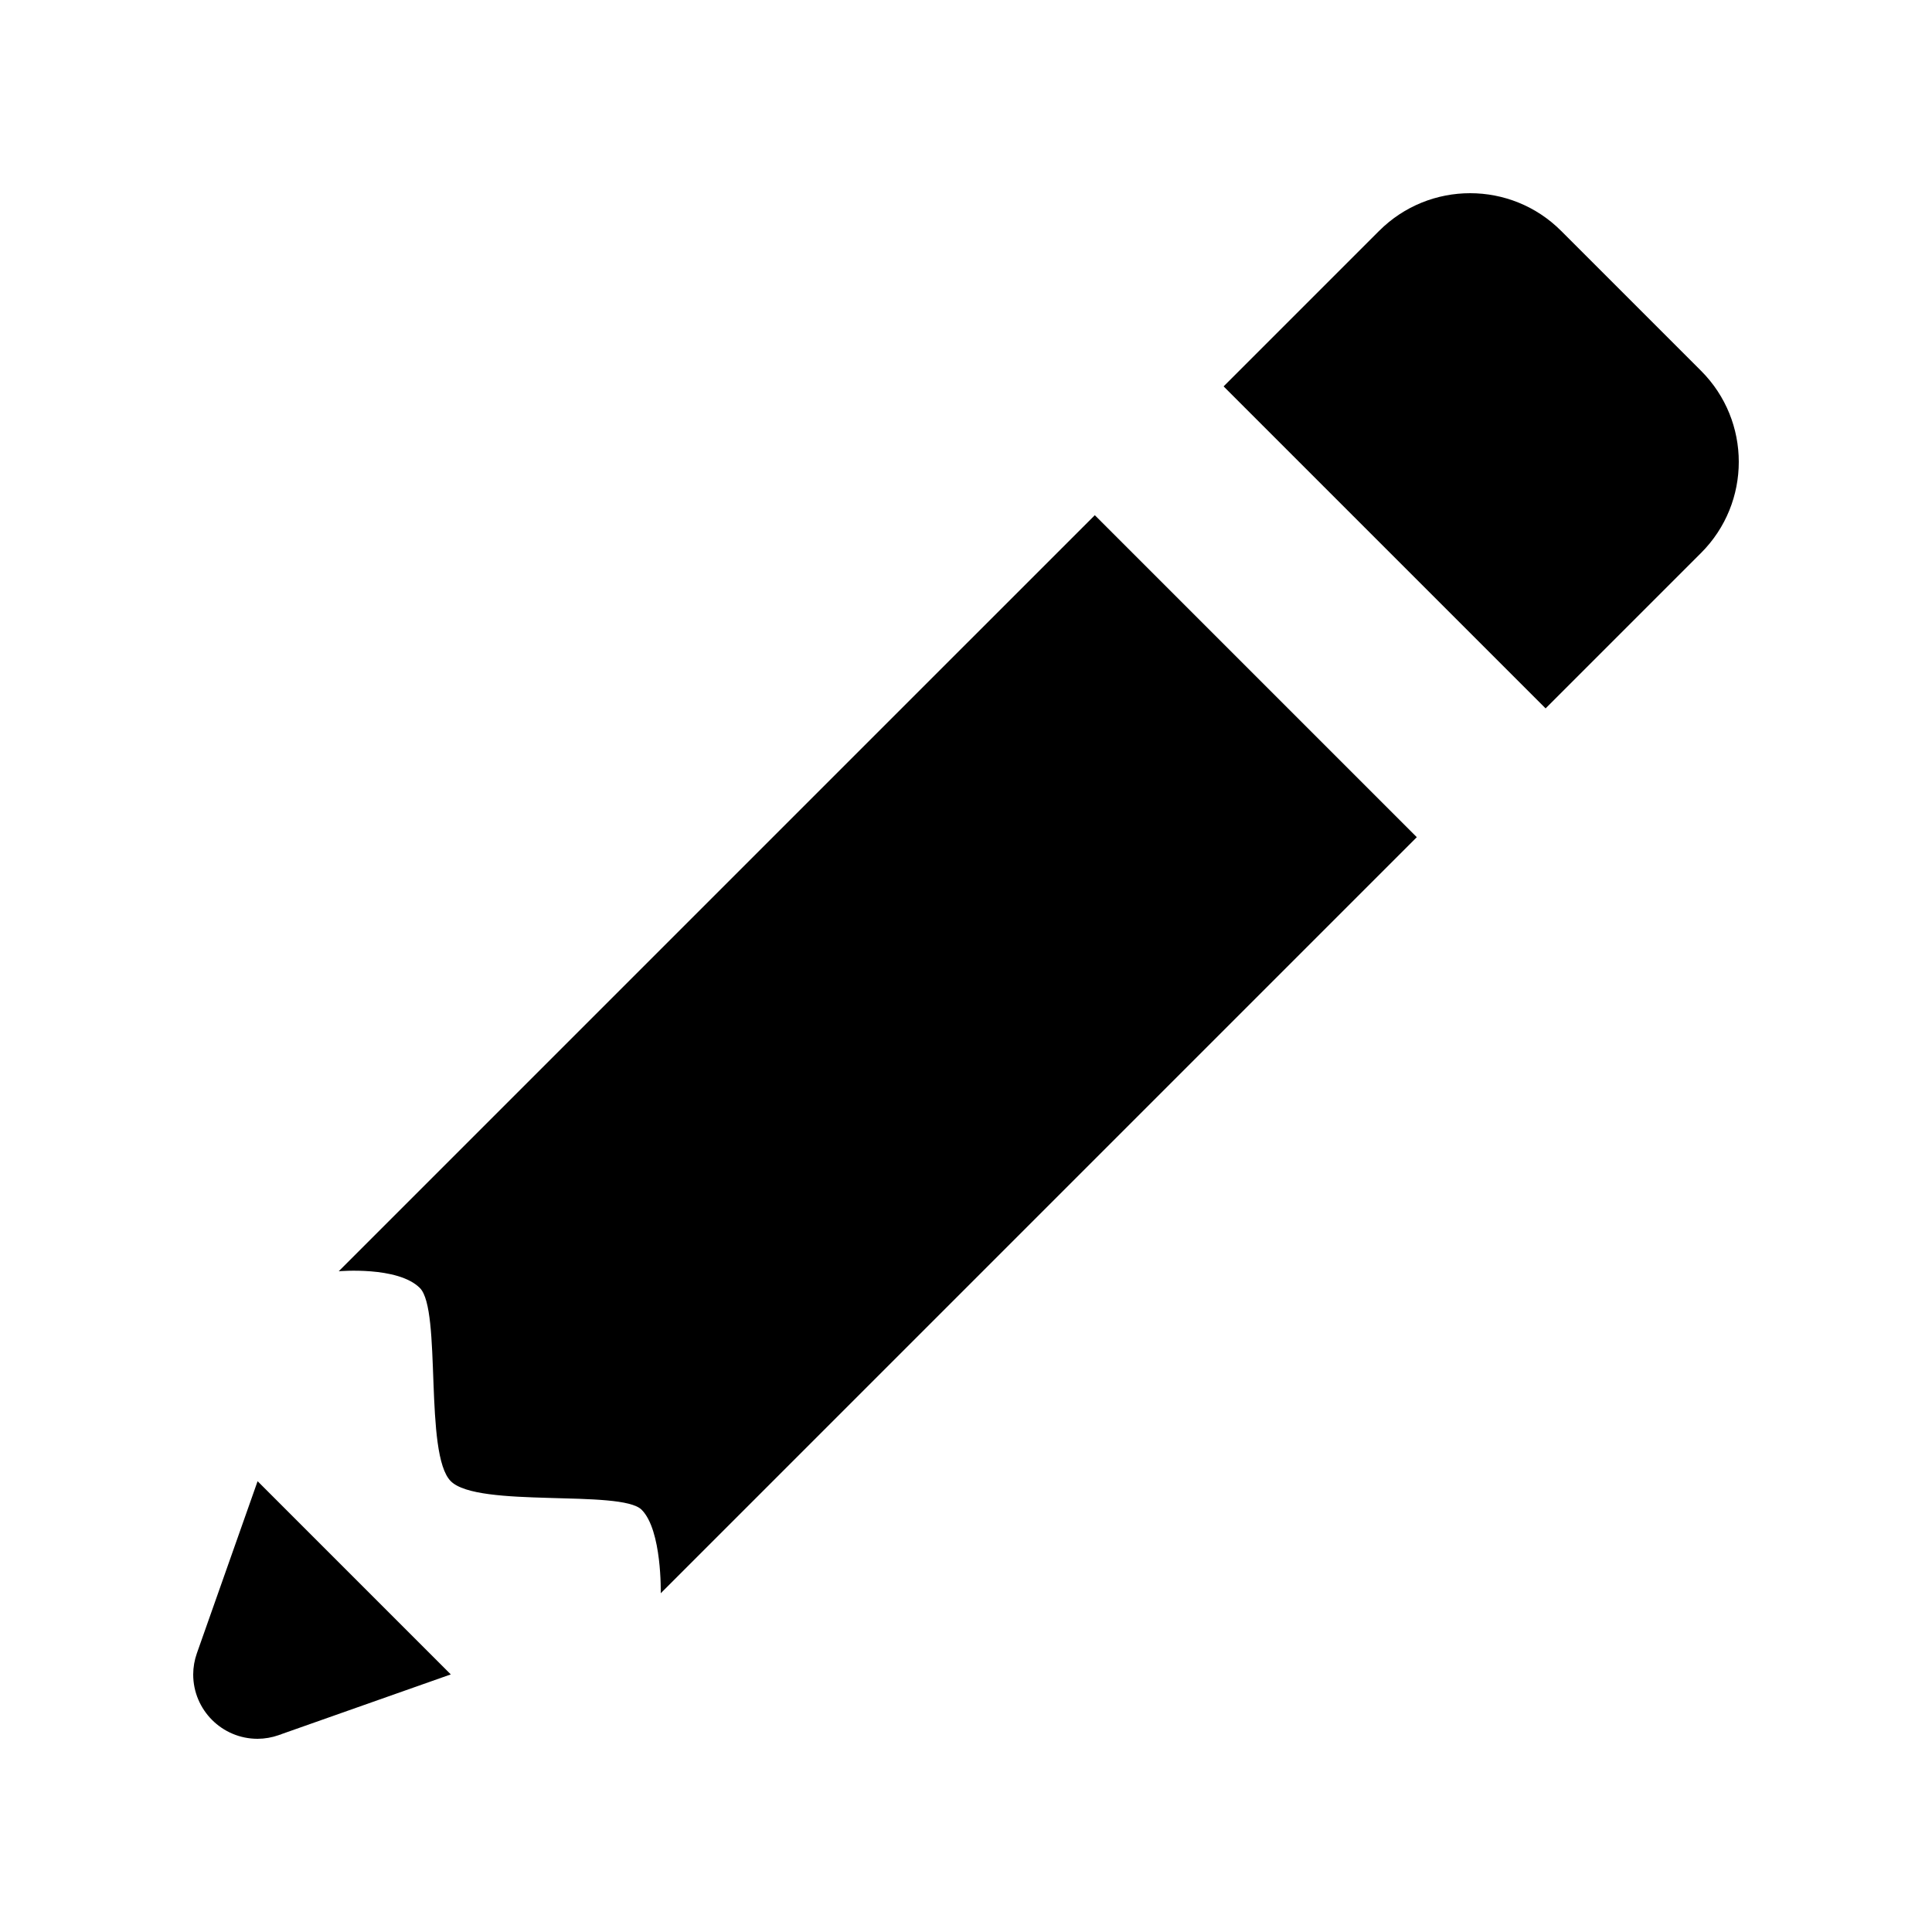
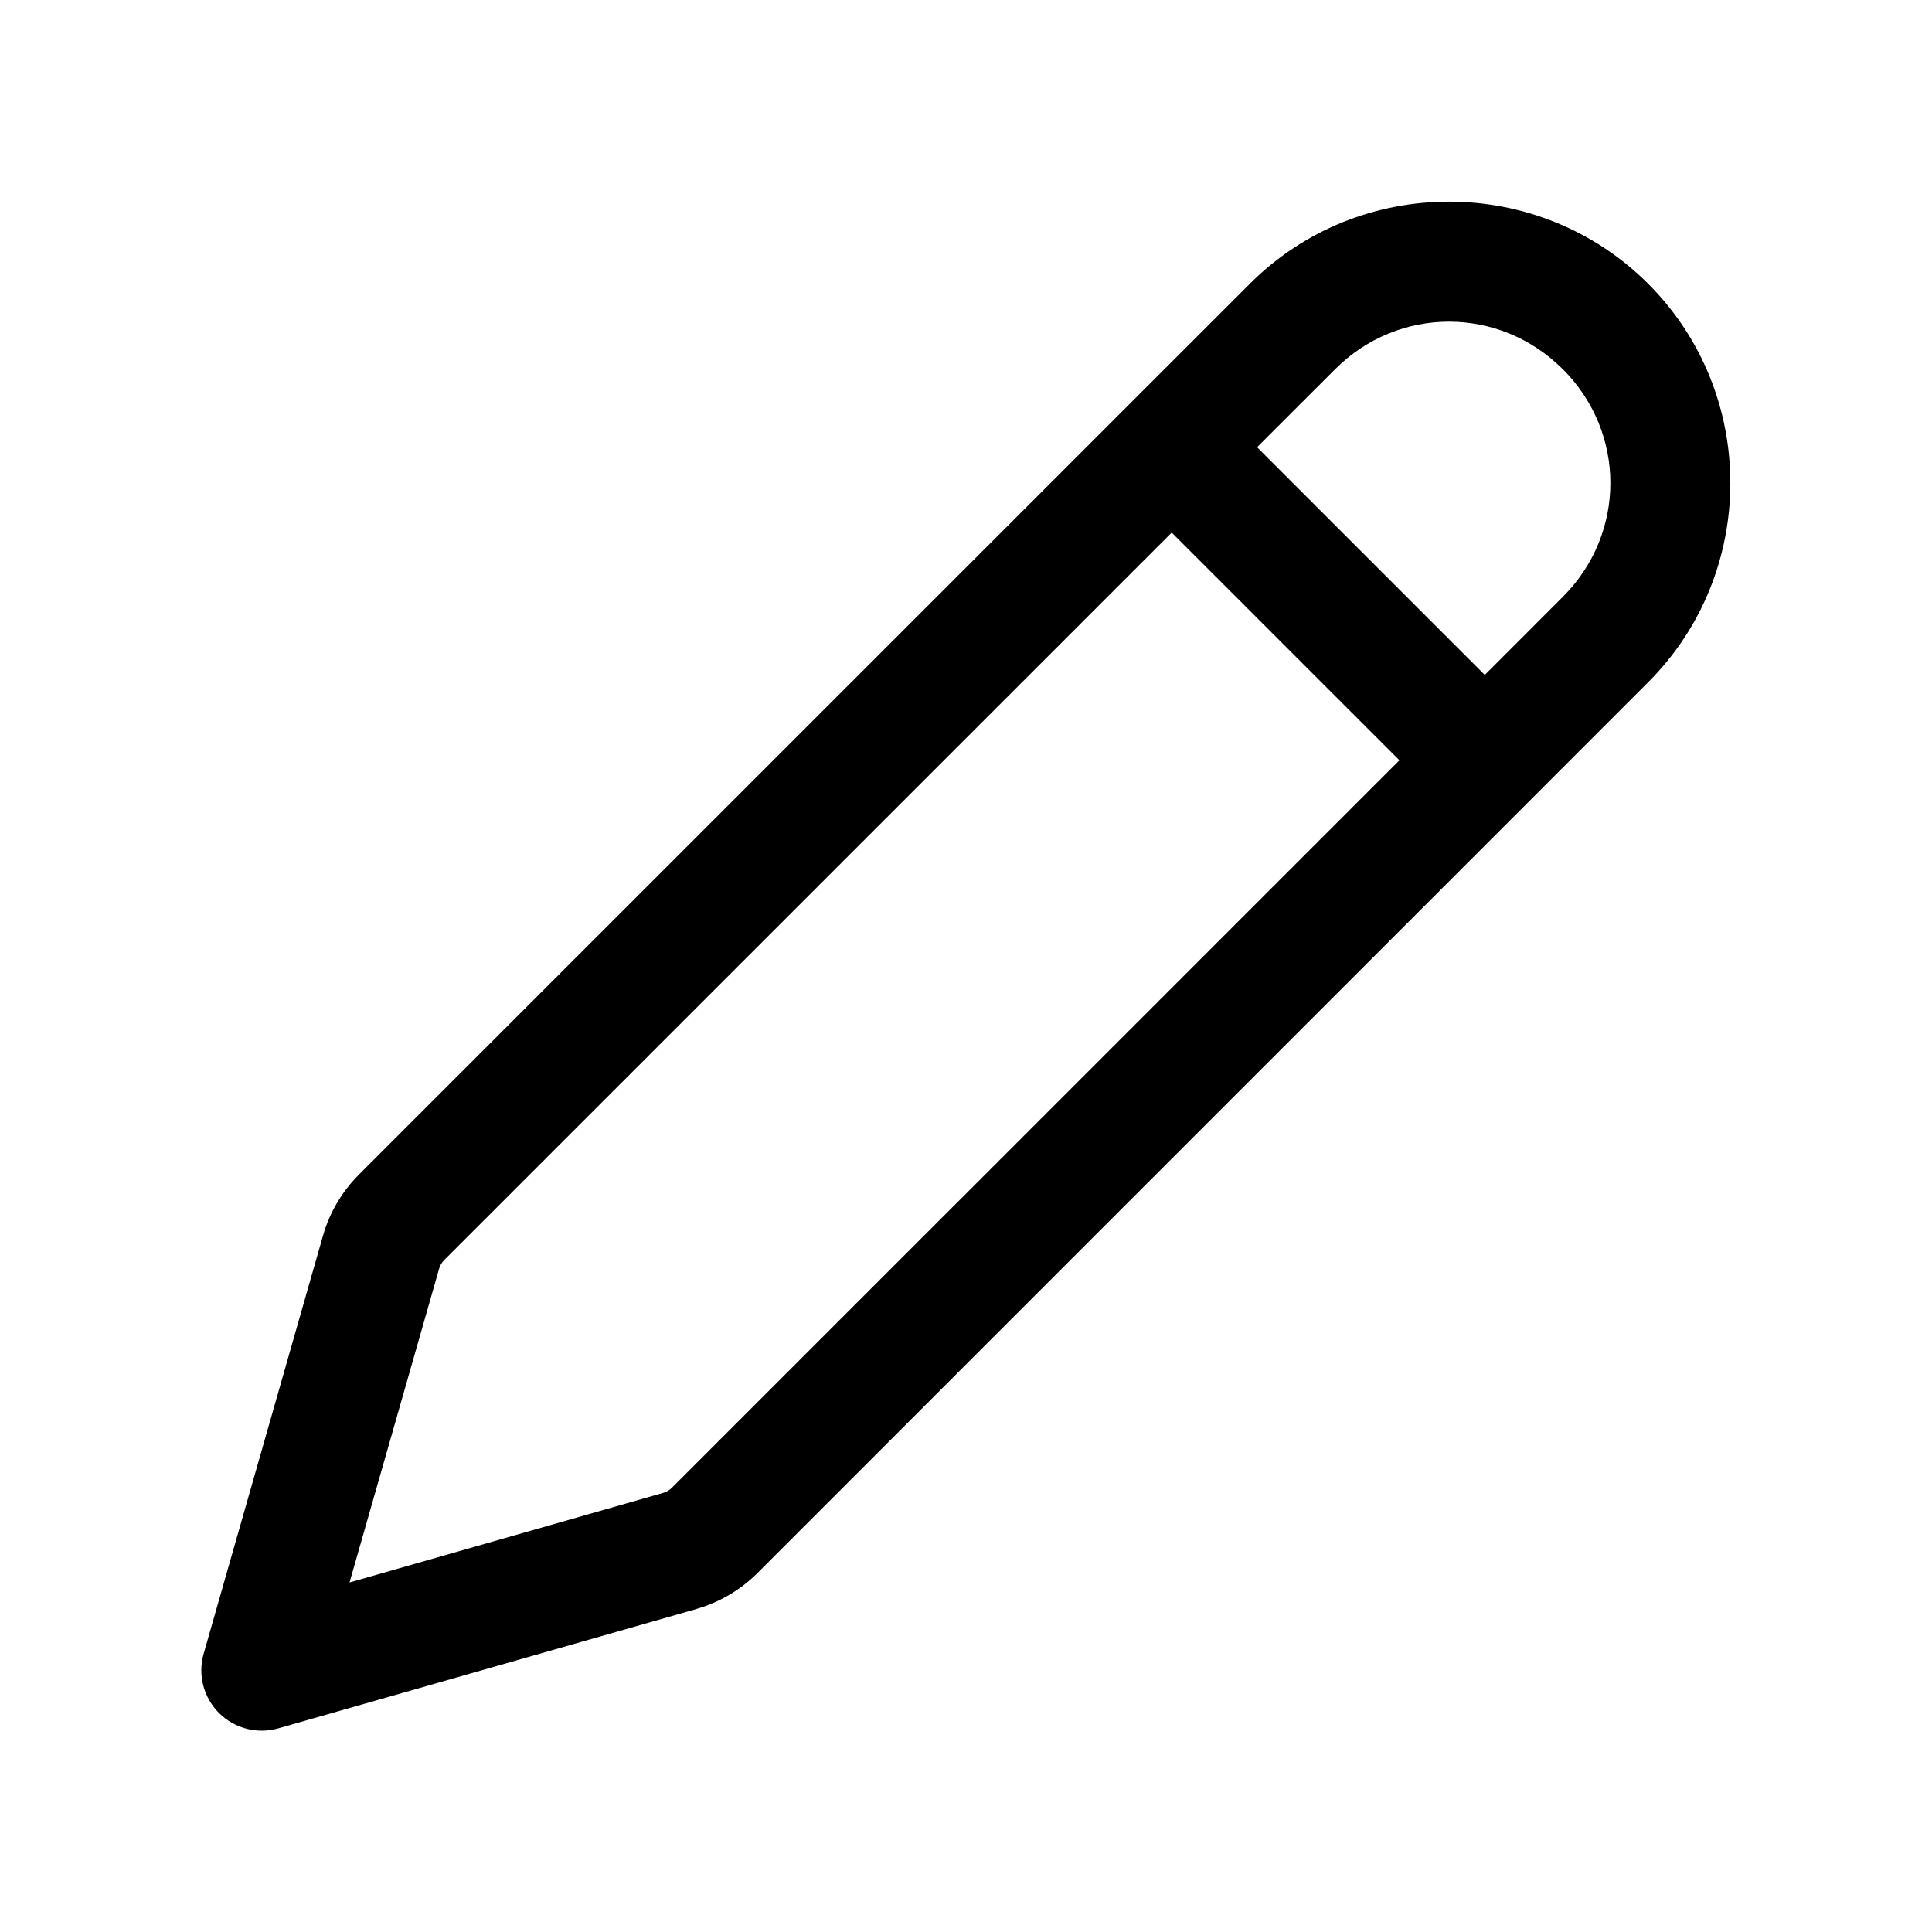
- <svg xmlns="http://www.w3.org/2000/svg" fill="currentColor" viewBox="0 0 30 30">
-   <path d="M 22.828 3 C 22.316 3 21.805 3.195 21.414 3.586 L 19 6 L 24 11 L 26.414 8.586 C 27.195 7.805 27.195 6.539 26.414 5.758 L 24.242 3.586 C 23.852 3.195 23.34 3 22.828 3 z M 17 8 L 5.26 19.74 C 5.26 19.74 6.178 19.658 6.52 20 C 6.862 20.342 6.58 22.58 7 23 C 7.42 23.42 9.644 23.124 9.963 23.443 C 10.282 23.762 10.26 24.74 10.26 24.74 L 22 13 L 17 8 z M 4 23 L 3.057 25.672 A 1 1 0 0 0 3 26 A 1 1 0 0 0 4 27 A 1 1 0 0 0 4.328 26.943 A 1 1 0 0 0 4.338 26.939 L 4.363 26.932 A 1 1 0 0 0 4.369 26.928 L 7 26 L 5.5 24.5 L 4 23 z" />
+ <svg xmlns="http://www.w3.org/2000/svg" fill="currentColor" viewBox="0 0 48 48">
+   <path d="M 36 5.01 C 34.205 5.01 32.411 5.69 31.051 7.051 L 8.916 29.184 C 8.496 29.604 8.188 30.126 8.025 30.699 L 5.059 41.088 A 1.5 1.5 0 0 0 6.912 42.941 L 17.303 39.975 A 1.5 1.5 0 0 0 17.305 39.973 C 17.874 39.809 18.395 39.505 18.816 39.084 L 40.949 16.949 C 43.67 14.228 43.67 9.772 40.949 7.051 C 39.589 5.69 37.795 5.01 36 5.01 z M 36 7.992 C 37.021 7.992 38.04 8.386 38.826 9.172 A 1.5 1.5 0 0 0 38.828 9.172 C 40.403 10.747 40.403 13.253 38.828 14.828 L 36.889 16.768 L 31.232 11.111 L 33.172 9.172 C 33.958 8.386 34.979 7.992 36 7.992 z M 29.111 13.232 L 34.768 18.889 L 16.693 36.963 C 16.635 37.021 16.56 37.066 16.477 37.09 L 8.684 39.316 L 10.91 31.521 A 1.5 1.5 0 0 0 10.91 31.52 C 10.933 31.439 10.975 31.367 11.037 31.305 L 29.111 13.232 z" />
</svg>
